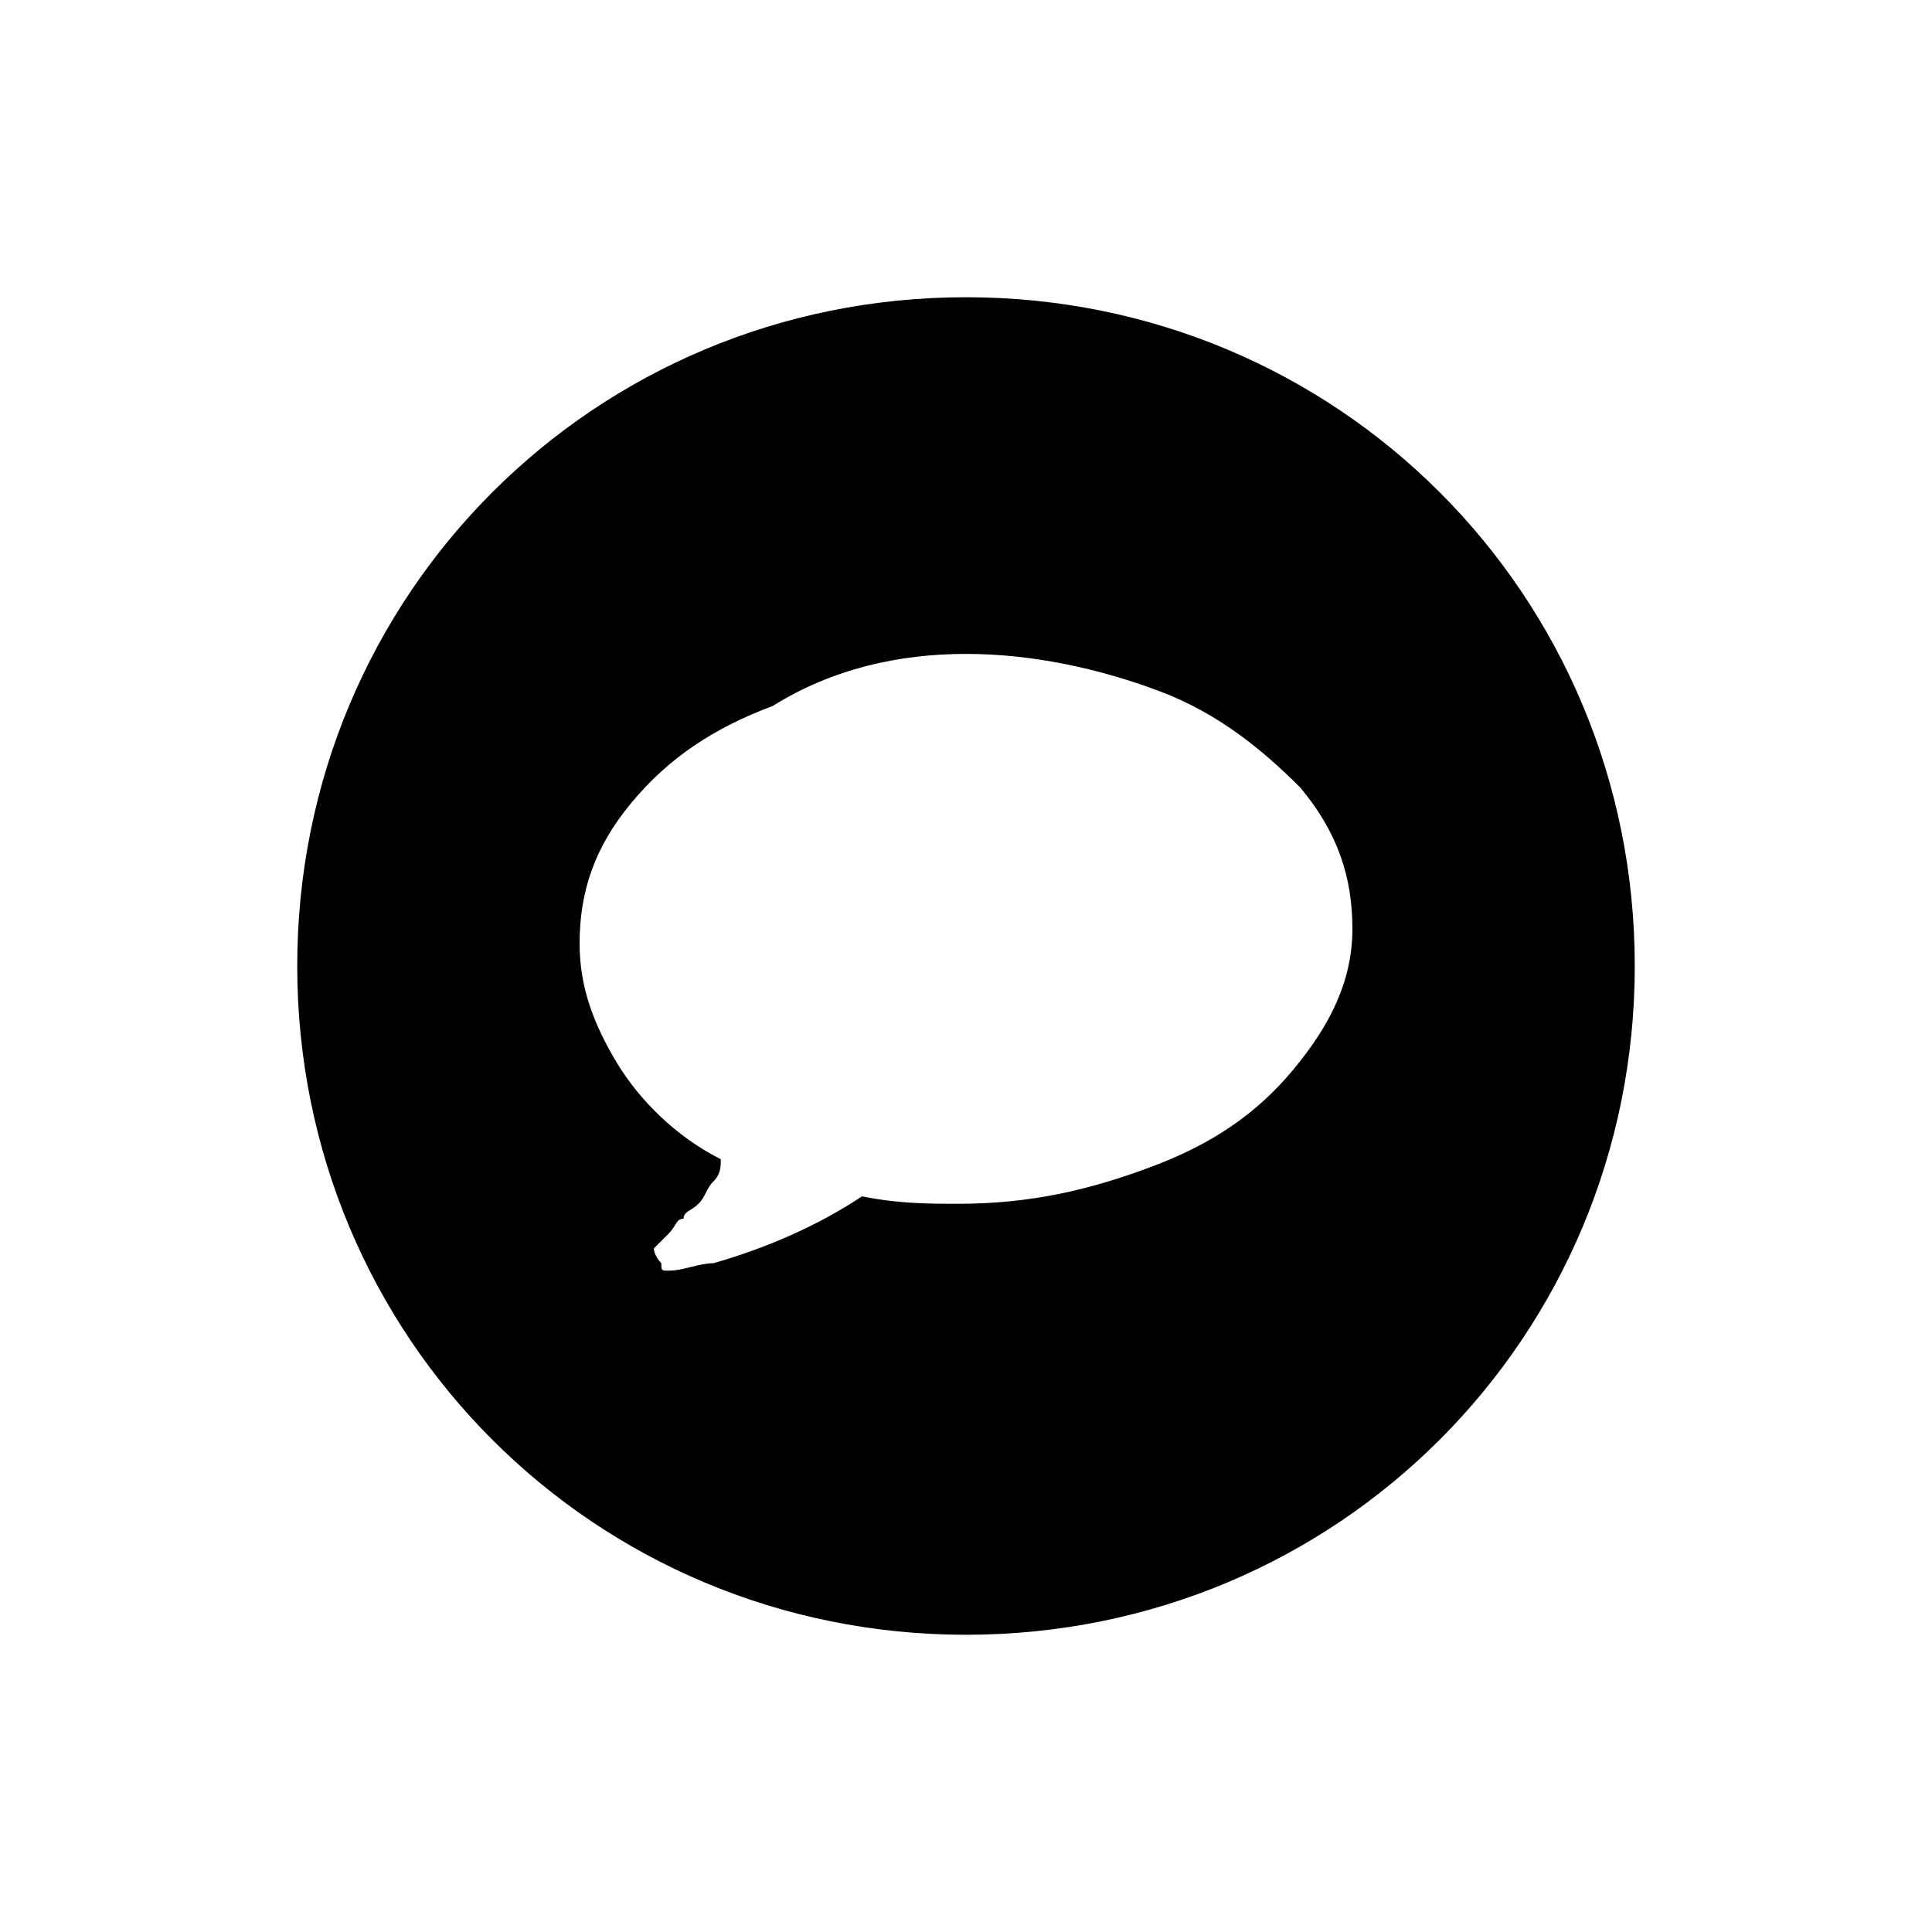
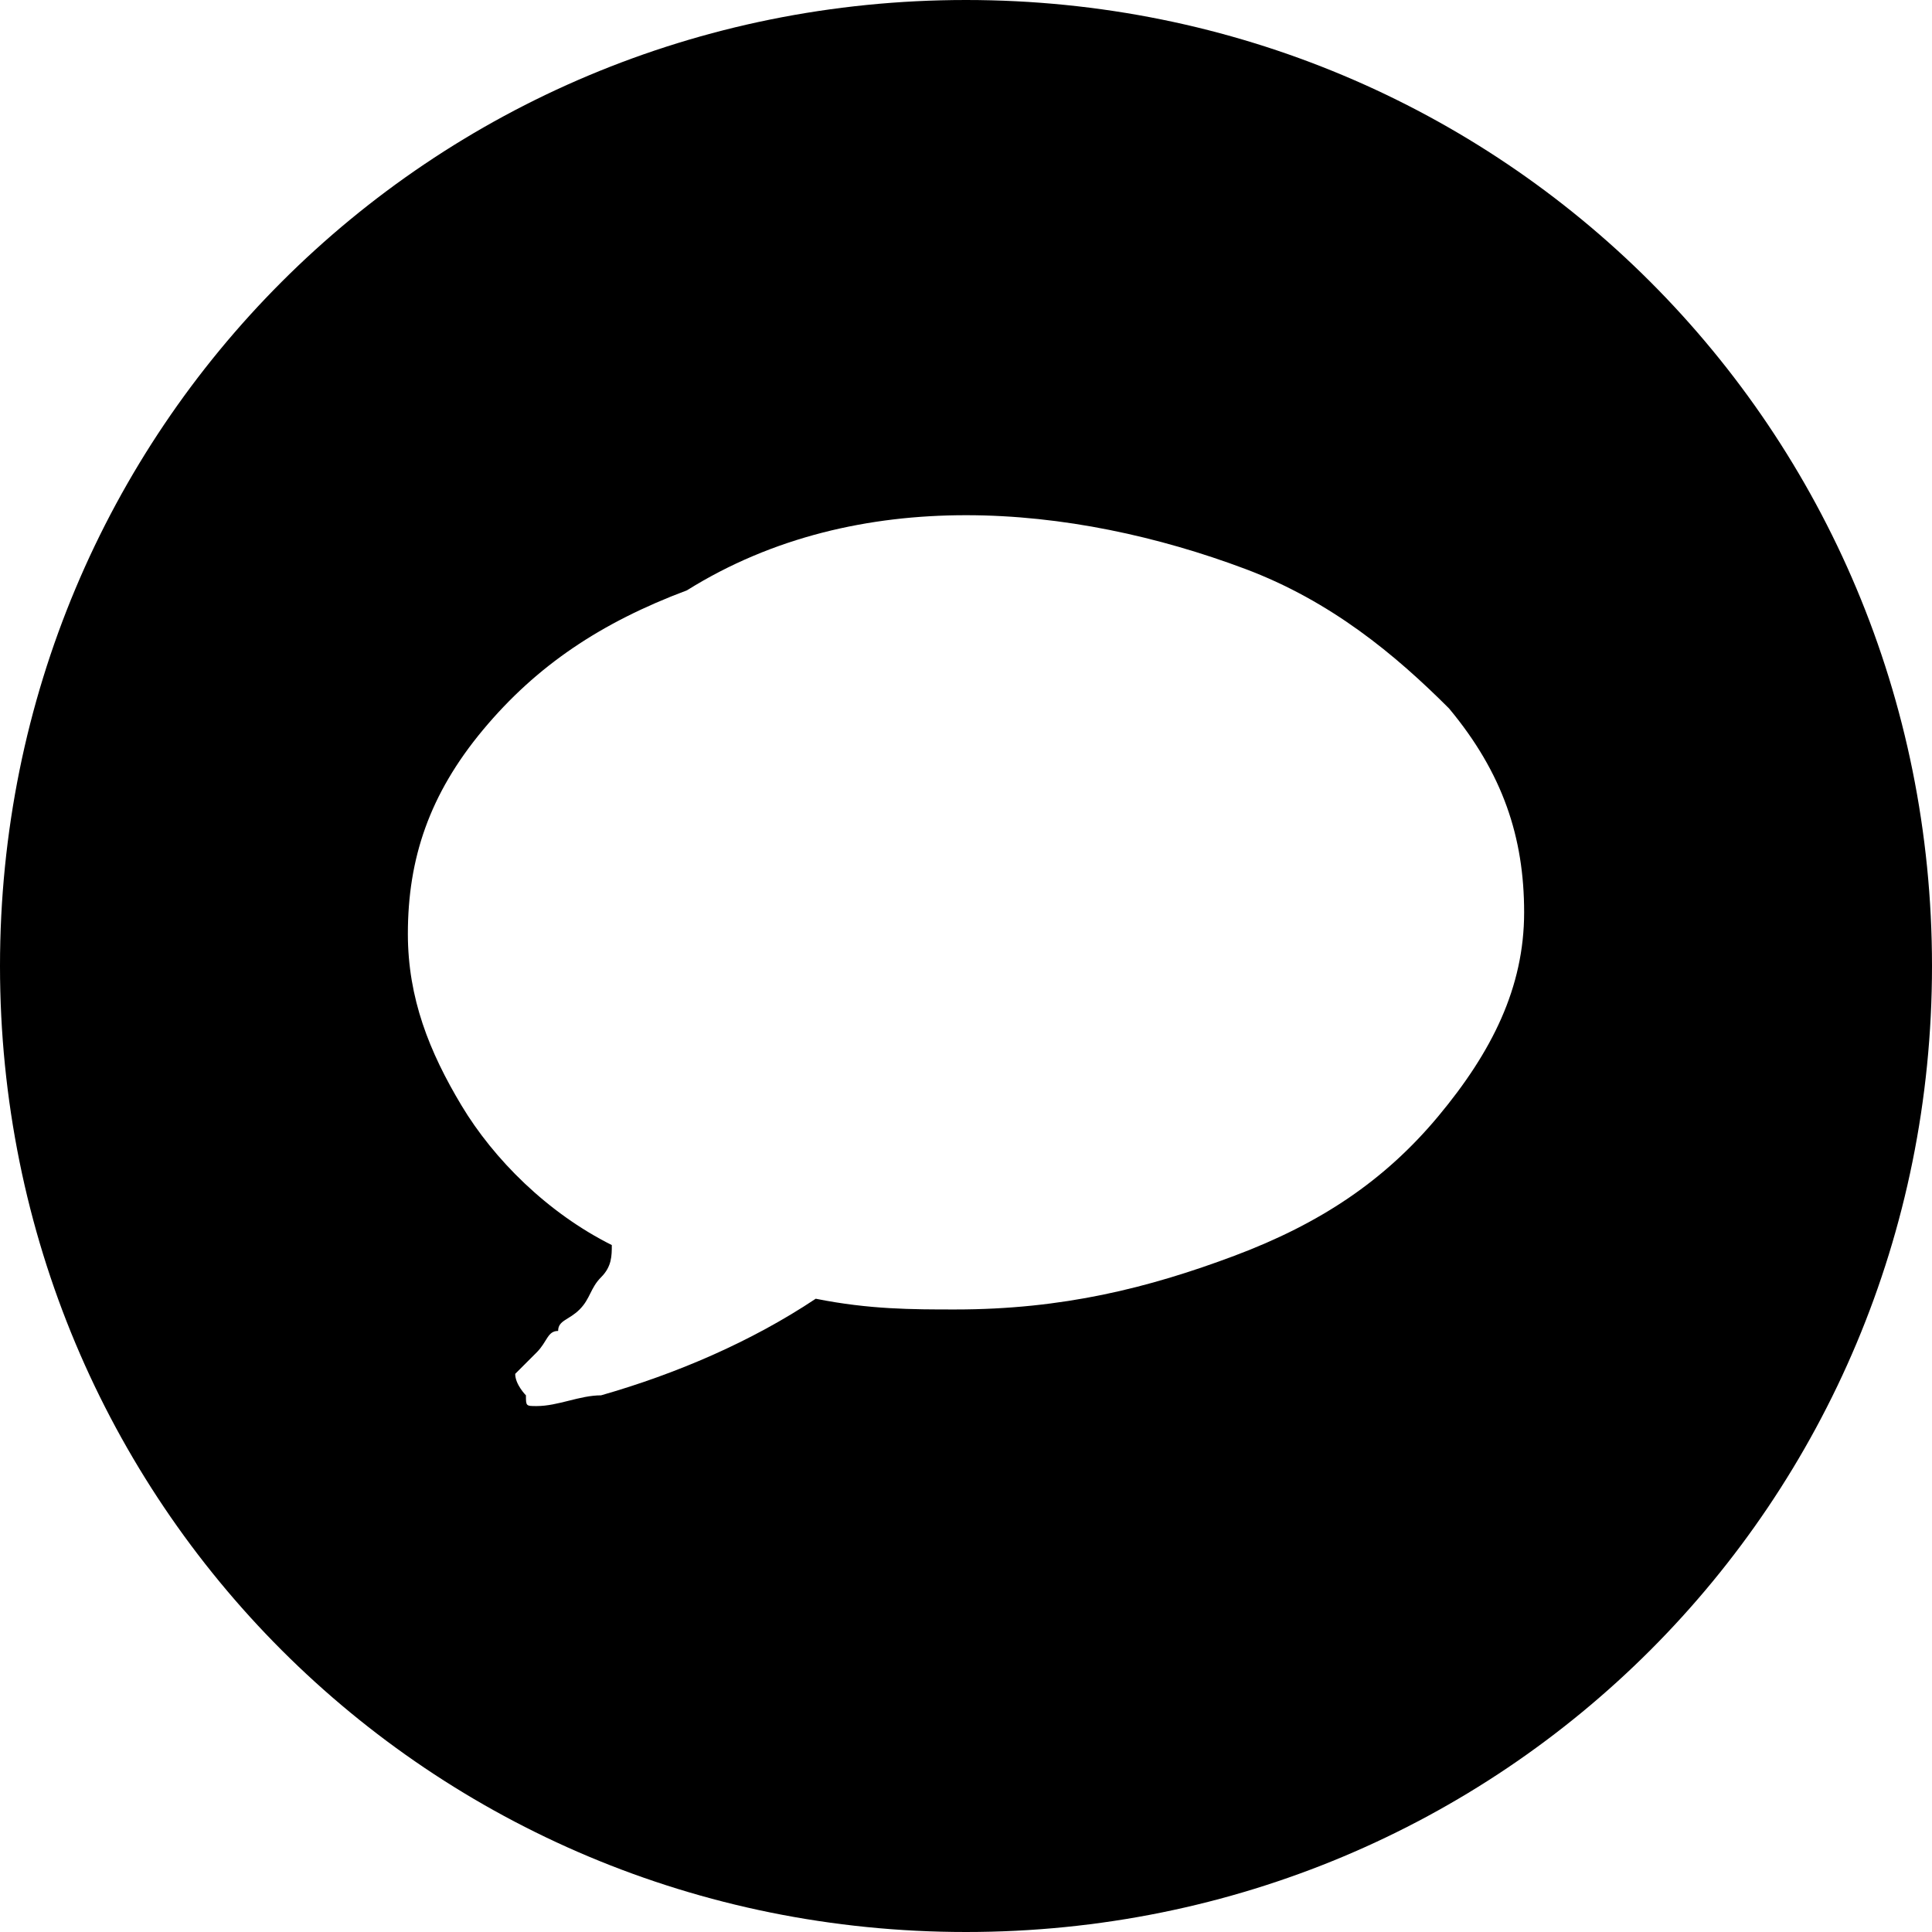
- <svg xmlns="http://www.w3.org/2000/svg" width="26px" height="26px" viewBox="0 0 26 26" version="1.1">
+ <svg xmlns="http://www.w3.org/2000/svg" width="18px" height="18px" viewBox="0 0 18 18" version="1.1">
  <defs />
  <g id="All" stroke="none" stroke-width="1" fill="none" fill-rule="evenodd">
    <g id="speech-bubble" fill="#000000">
-       <g id="Group" transform="translate(4, 4)">
+       <g id="Group">
        <path d="M9,0 C4,0 0,4 0,9 C0,14 4,18 9,18 C14,18 18,14 18,9 C18,4 14,0 9,0 L9,0 Z M13.4,10.4 C12.9,11 12.3,11.4 11.5,11.7 C10.7,12 9.9,12.2 8.9,12.2 C8.5,12.2 8.1,12.2 7.6,12.1 C7,12.5 6.3,12.8 5.6,13 C5.4,13 5.2,13.1 5,13.1 L5,13.1 C4.9,13.1 4.9,13.1 4.9,13 C4.9,13 4.8,12.9 4.8,12.8 L4.8,12.8 L4.8,12.8 L4.8,12.8 L4.8,12.8 L4.8,12.8 L4.8,12.8 L4.8,12.8 L4.8,12.8 C4.8,12.8 4.9,12.7 5,12.6 C5.1,12.5 5.1,12.4 5.2,12.4 C5.2,12.3 5.3,12.3 5.4,12.2 C5.5,12.1 5.5,12 5.6,11.9 C5.7,11.8 5.7,11.7 5.7,11.6 C5.1,11.3 4.6,10.8 4.3,10.3 C4,9.8 3.8,9.3 3.8,8.7 C3.8,8 4,7.4 4.5,6.8 C5,6.2 5.6,5.8 6.4,5.5 C7.2,5 8.1,4.8 9,4.8 C9.9,4.8 10.8,5 11.6,5.3 C12.4,5.6 13,6.1 13.5,6.6 C14,7.2 14.2,7.8 14.2,8.5 C14.2,9.2 13.9,9.8 13.4,10.4 L13.4,10.4 Z" id="Shape" />
      </g>
    </g>
  </g>
</svg>
